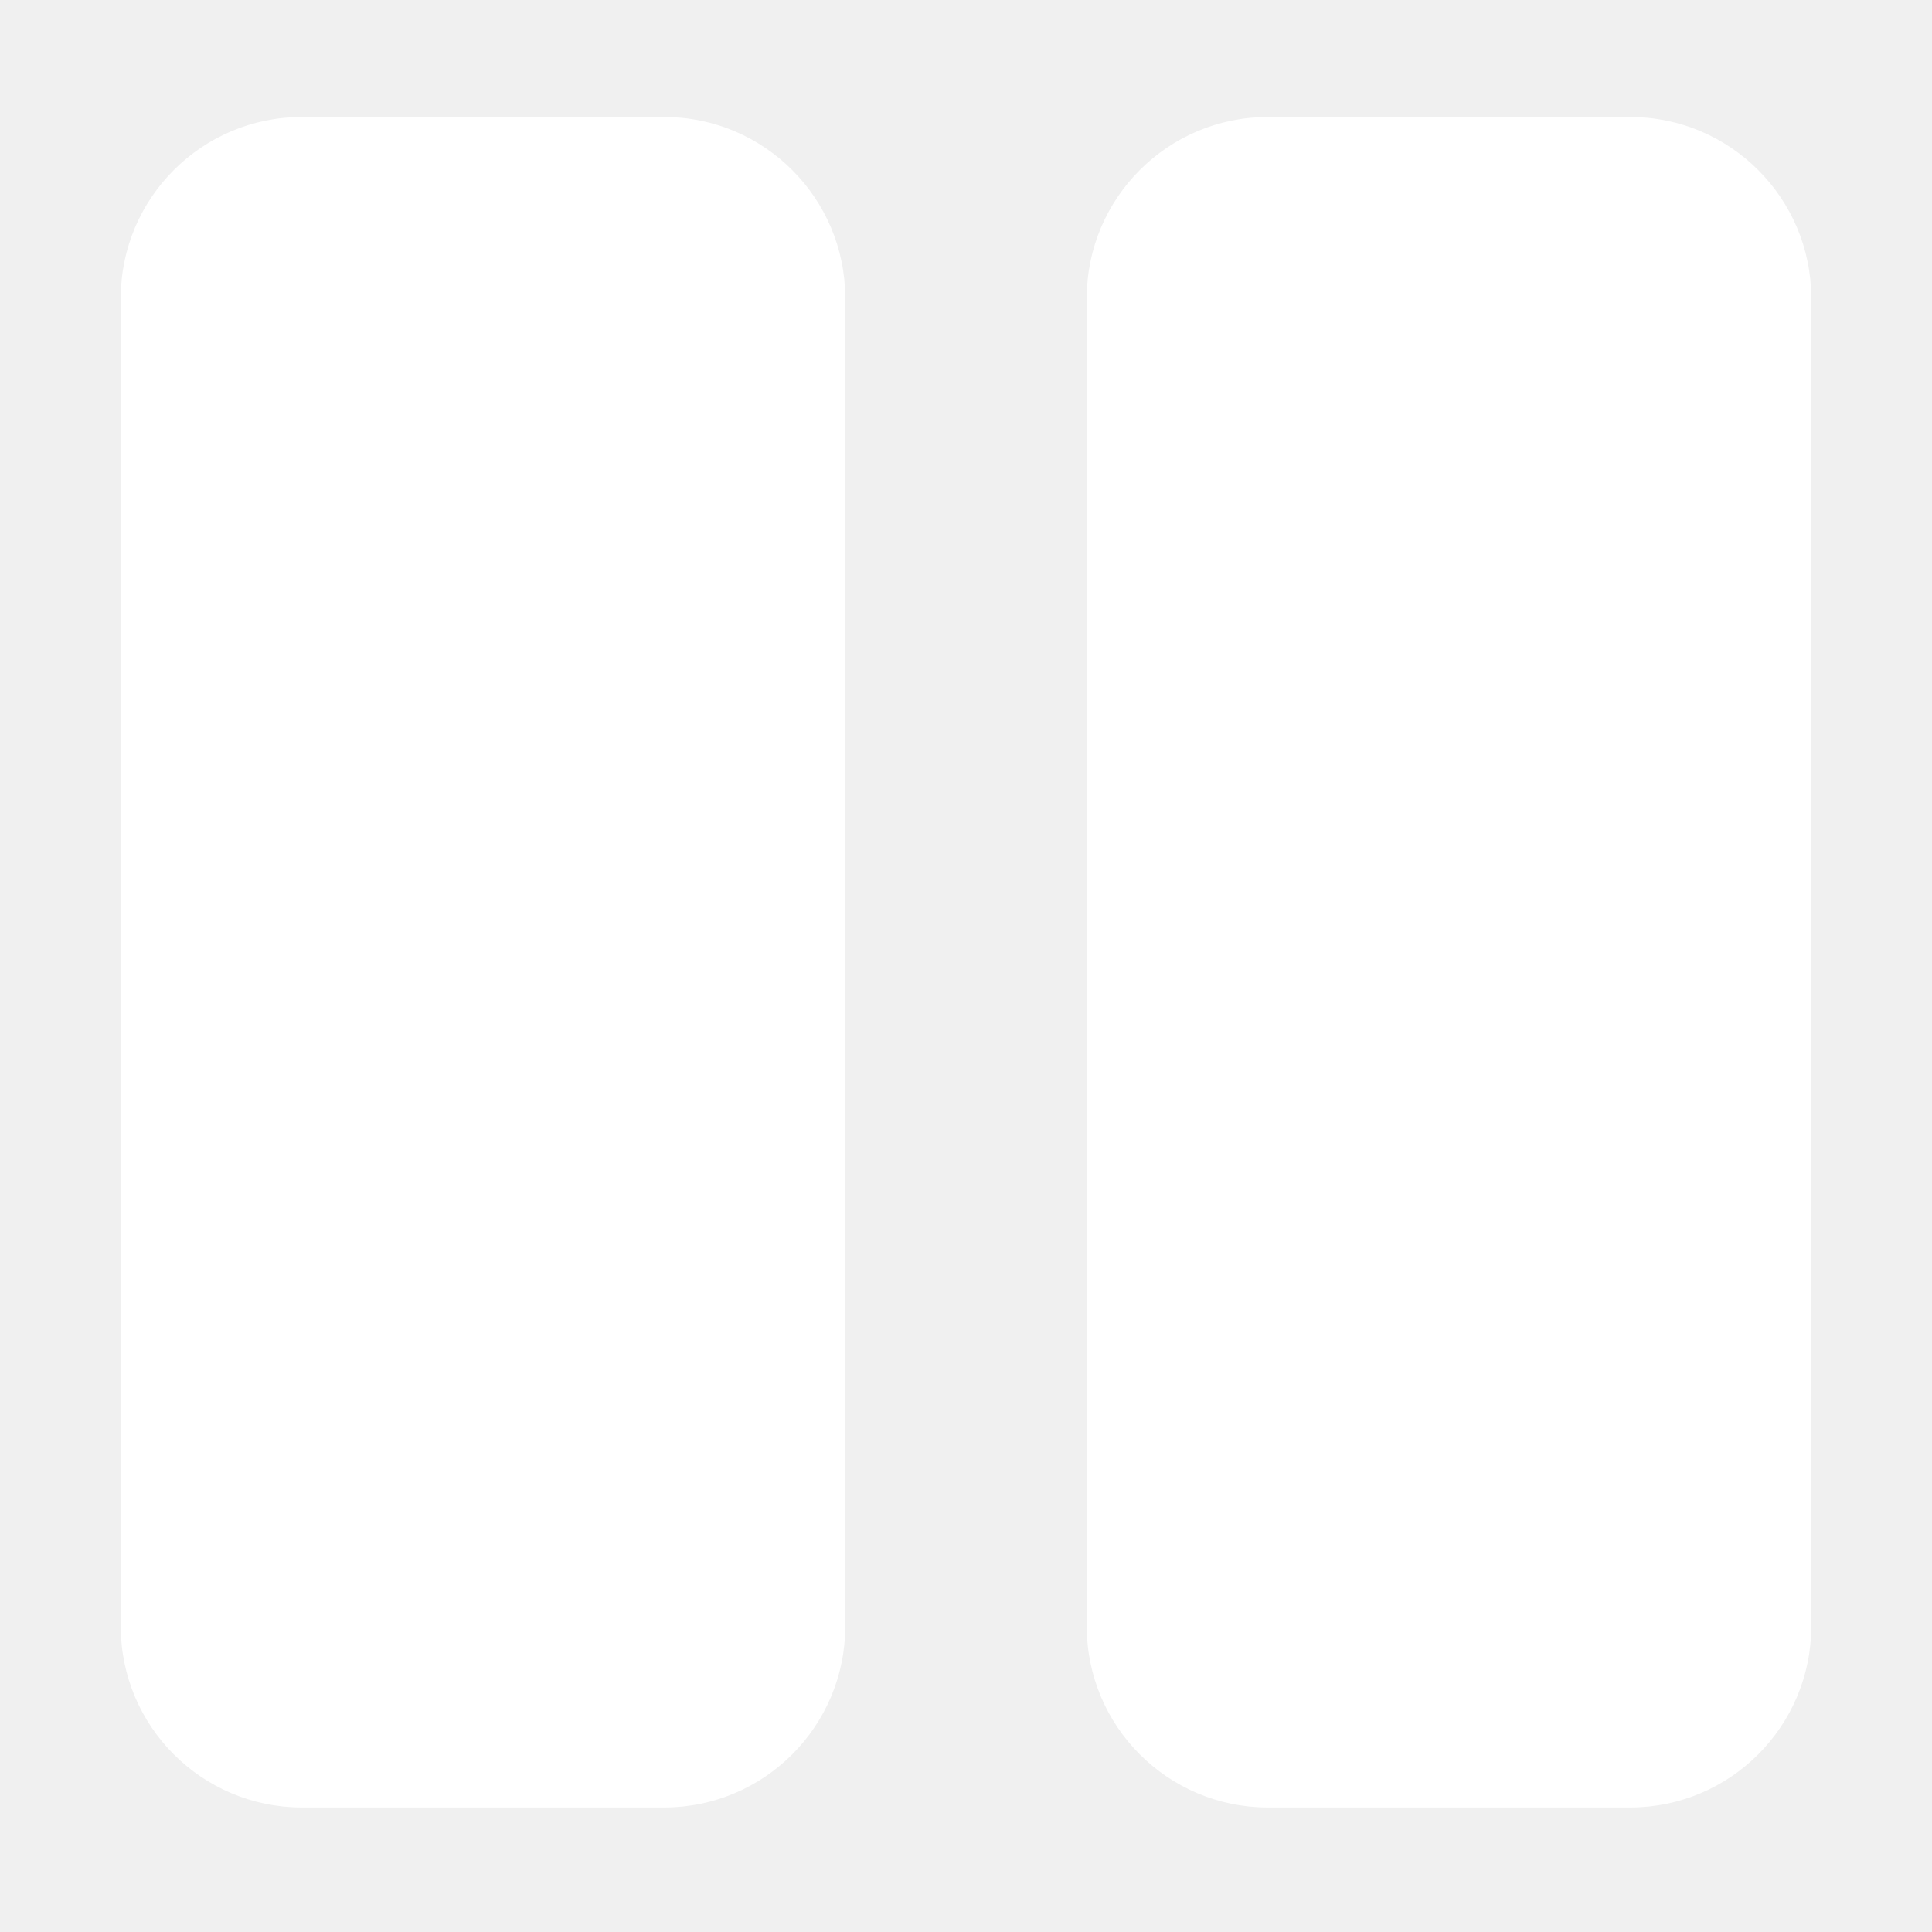
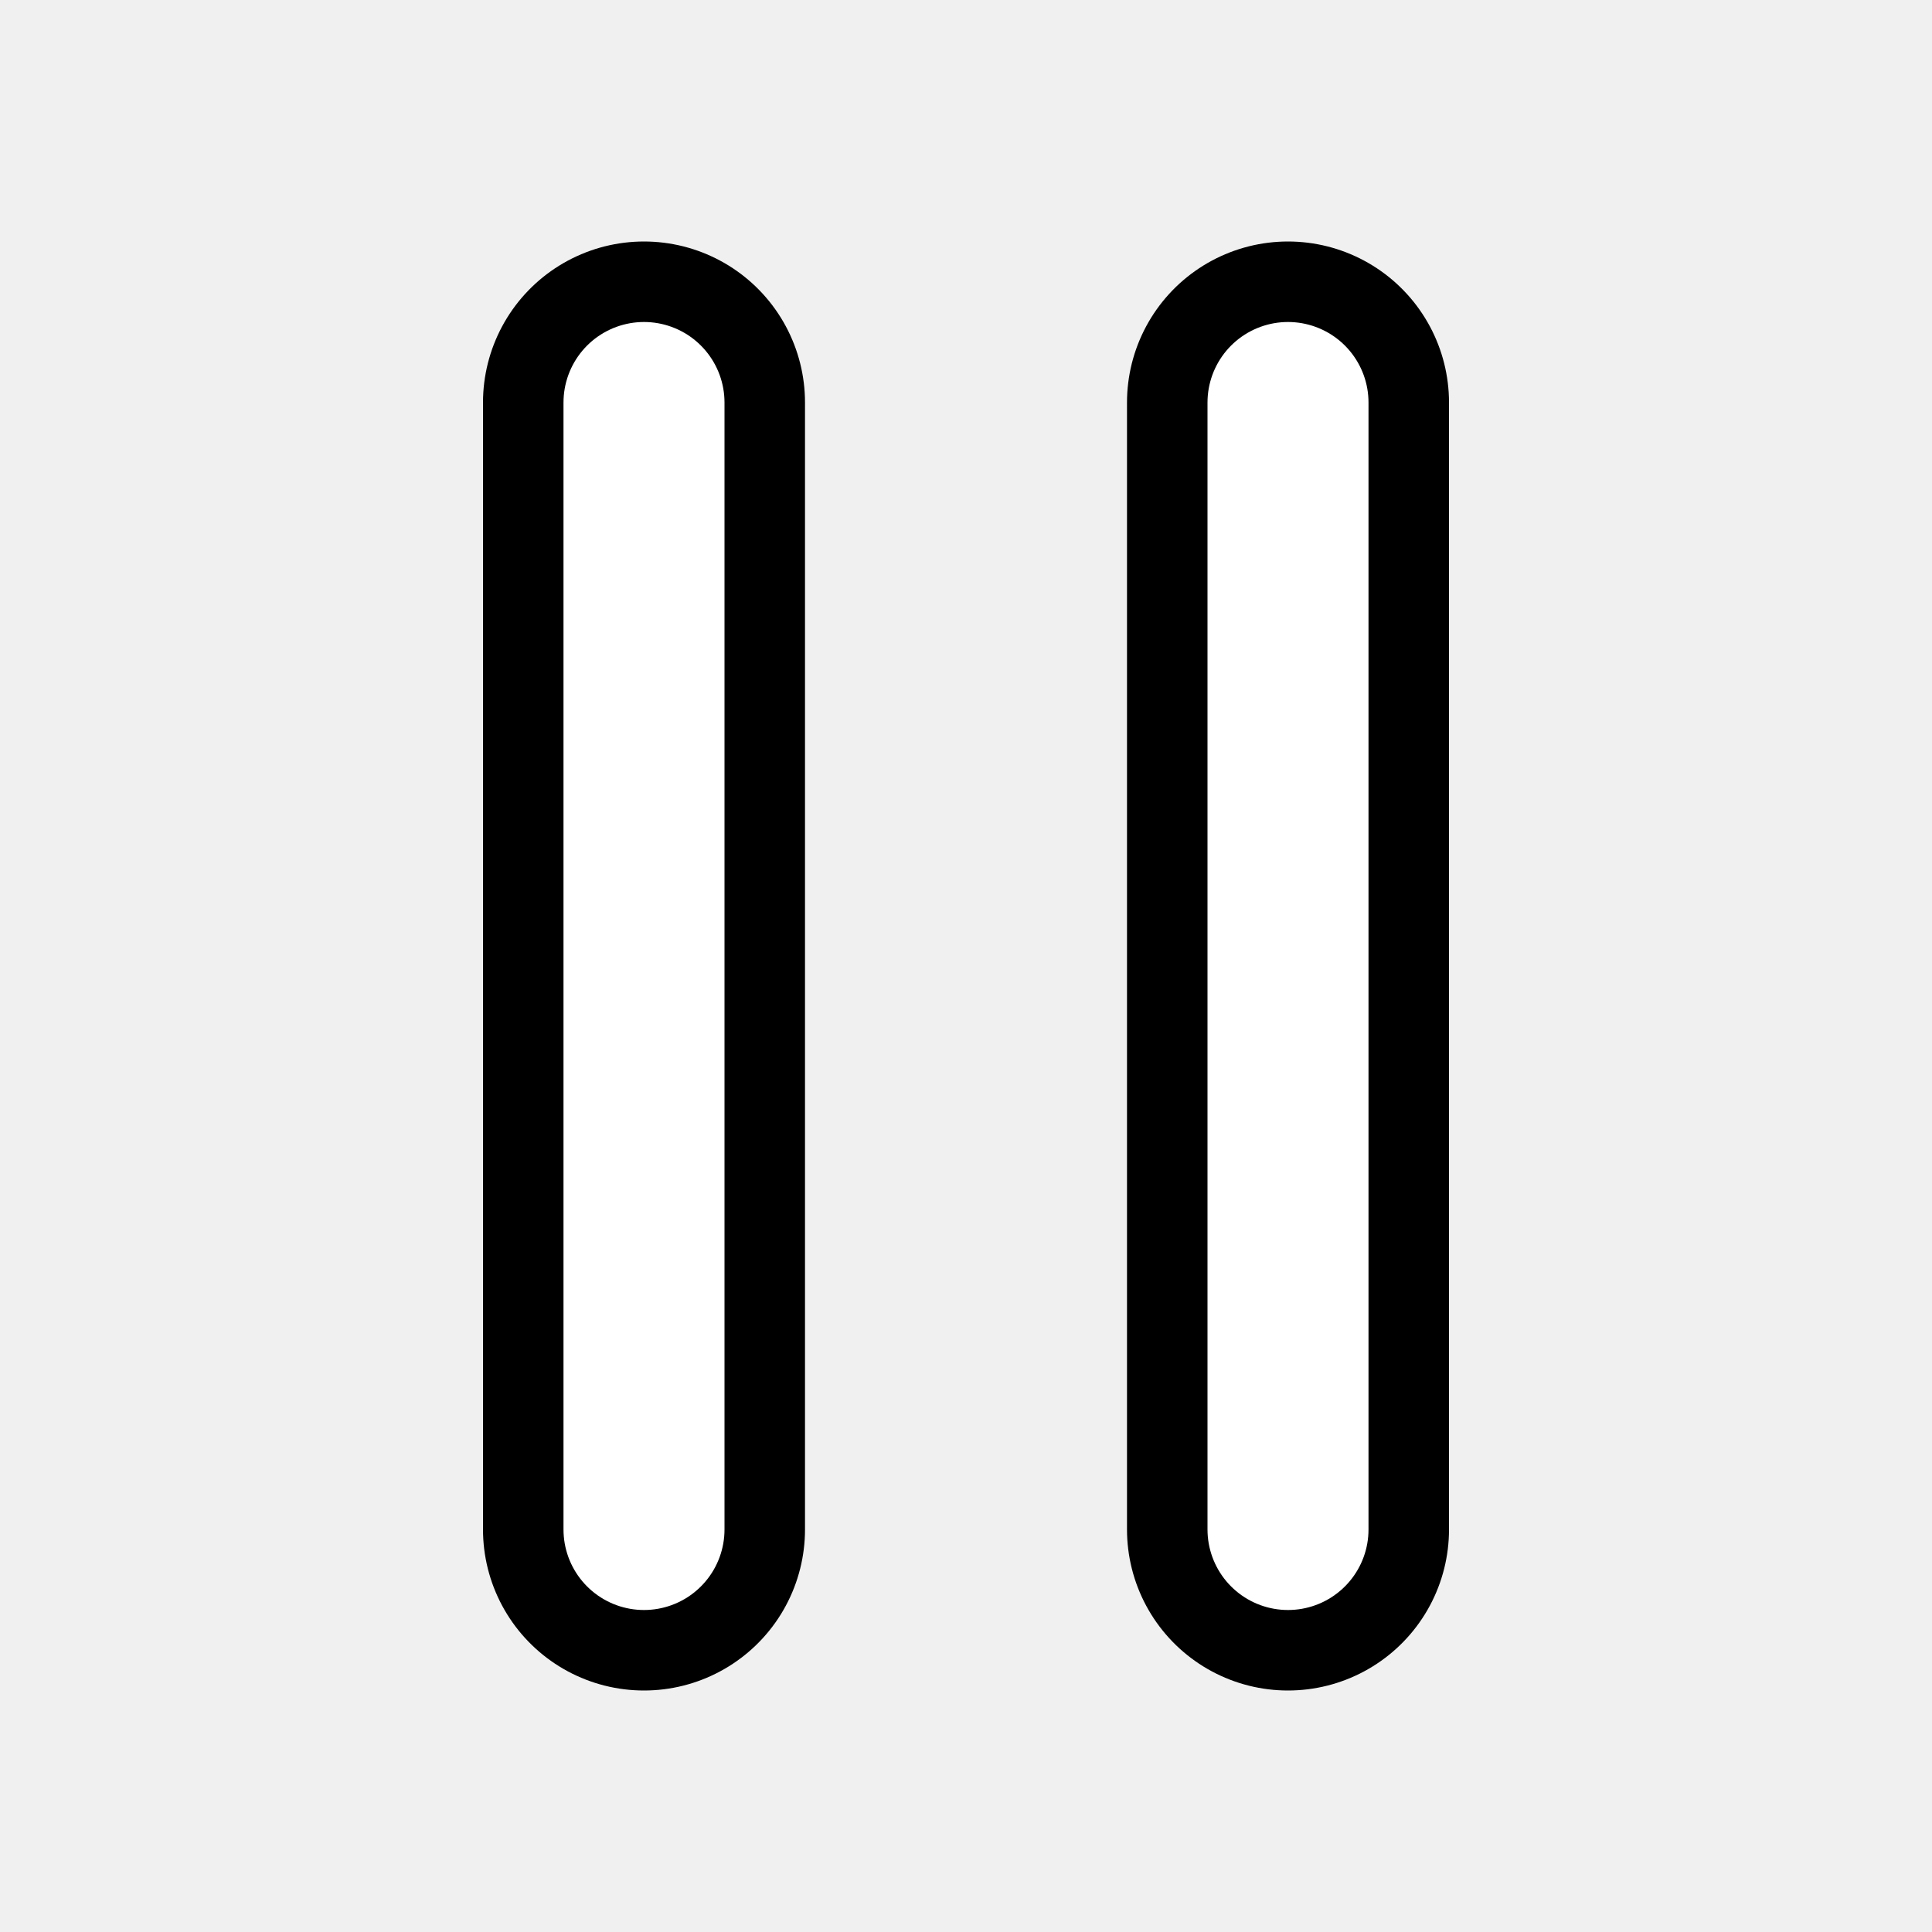
- <svg xmlns="http://www.w3.org/2000/svg" width="35" height="35" class="svg-inline--fa fa-pause fa-w-14" aria-hidden="true" data-prefix="fas" data-icon="pause" role="img" viewBox="0 0 448 512" data-fa-i2svg="">
-   <path fill="rgb(255, 255, 255)" d="M144 479H48c-26.5 0-48-21.5-48-48V79c0-26.5 21.5-48 48-48h96c26.5 0 48 21.5 48 48v352c0 26.5-21.5 48-48 48zm304-48V79c0-26.5-21.5-48-48-48h-96c-26.5 0-48 21.5-48 48v352c0 26.5 21.5 48 48 48h96c26.5 0 48-21.5 48-48z" />
+ <svg xmlns="http://www.w3.org/2000/svg" viewBox="0 0 24 24" width="24" height="24" fill="none">
+   <path d="M8 5v14" stroke="#000" stroke-width="4" stroke-linecap="round" />
+   <path d="M8 5v14" stroke="#fff" stroke-width="2" stroke-linecap="round" />
+   <path d="M16 5v14" stroke="#000" stroke-width="4" stroke-linecap="round" />
+   <path d="M16 5v14" stroke="#fff" stroke-width="2" stroke-linecap="round" />
</svg>
